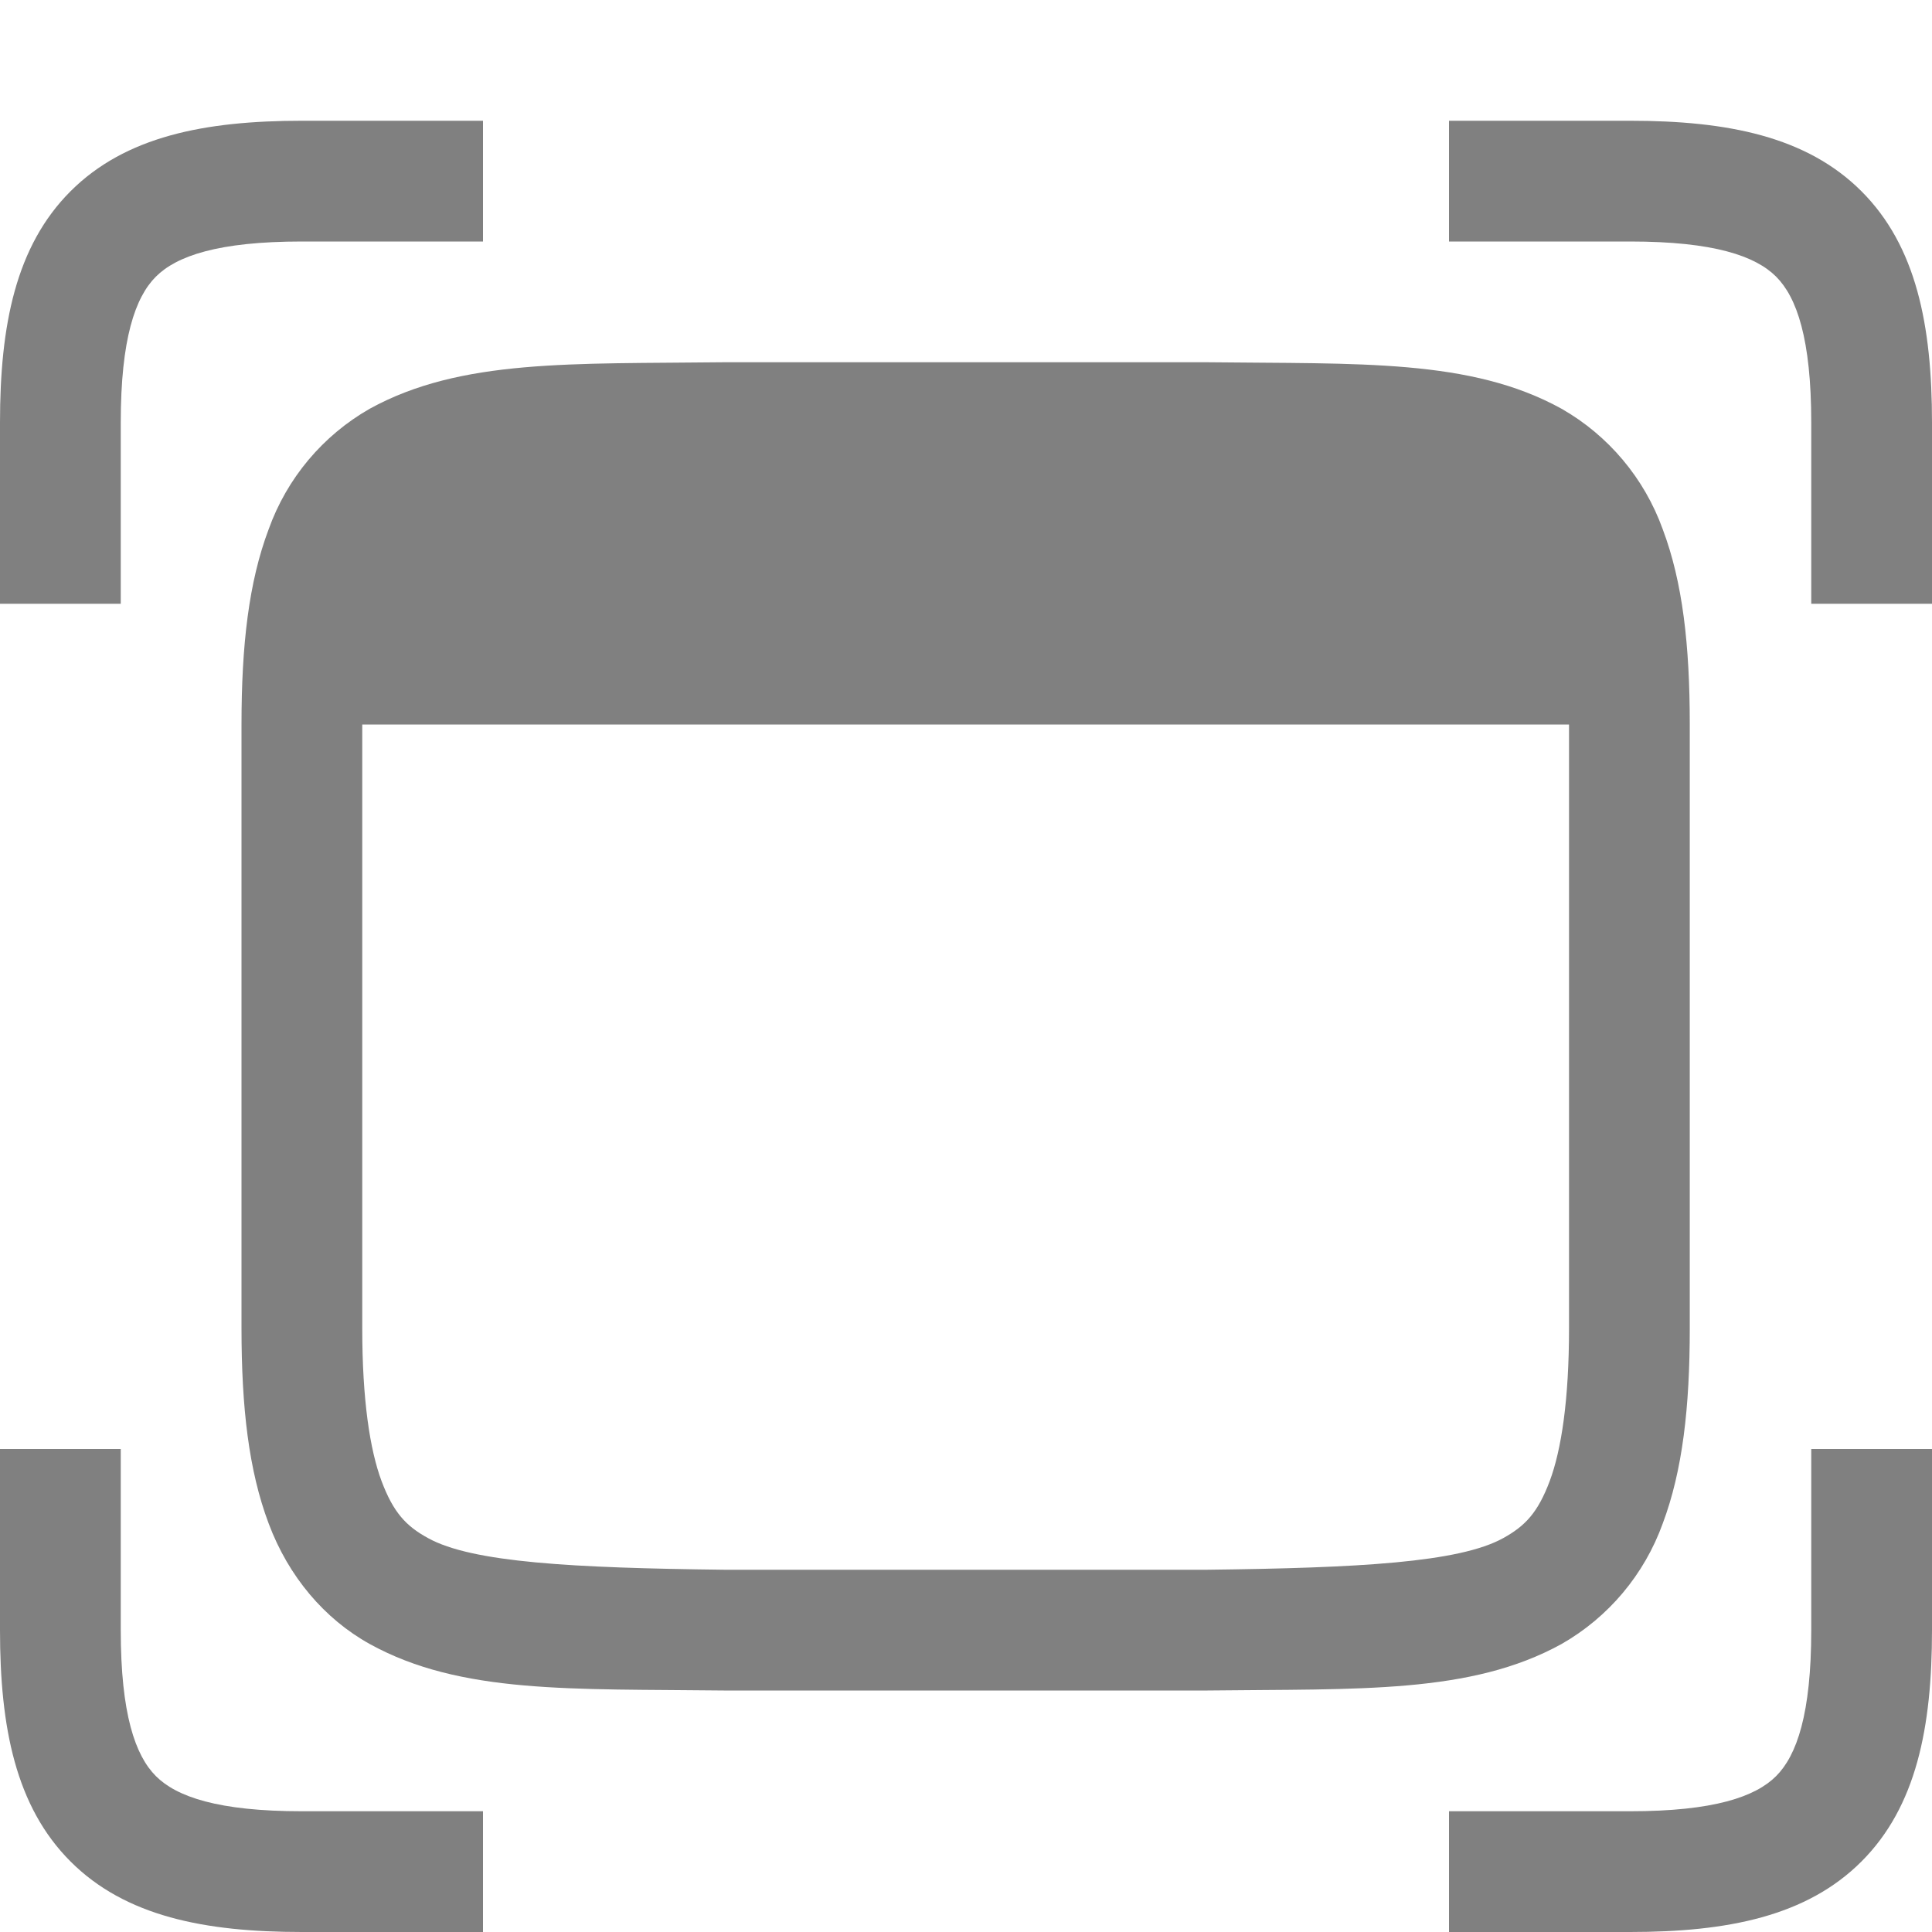
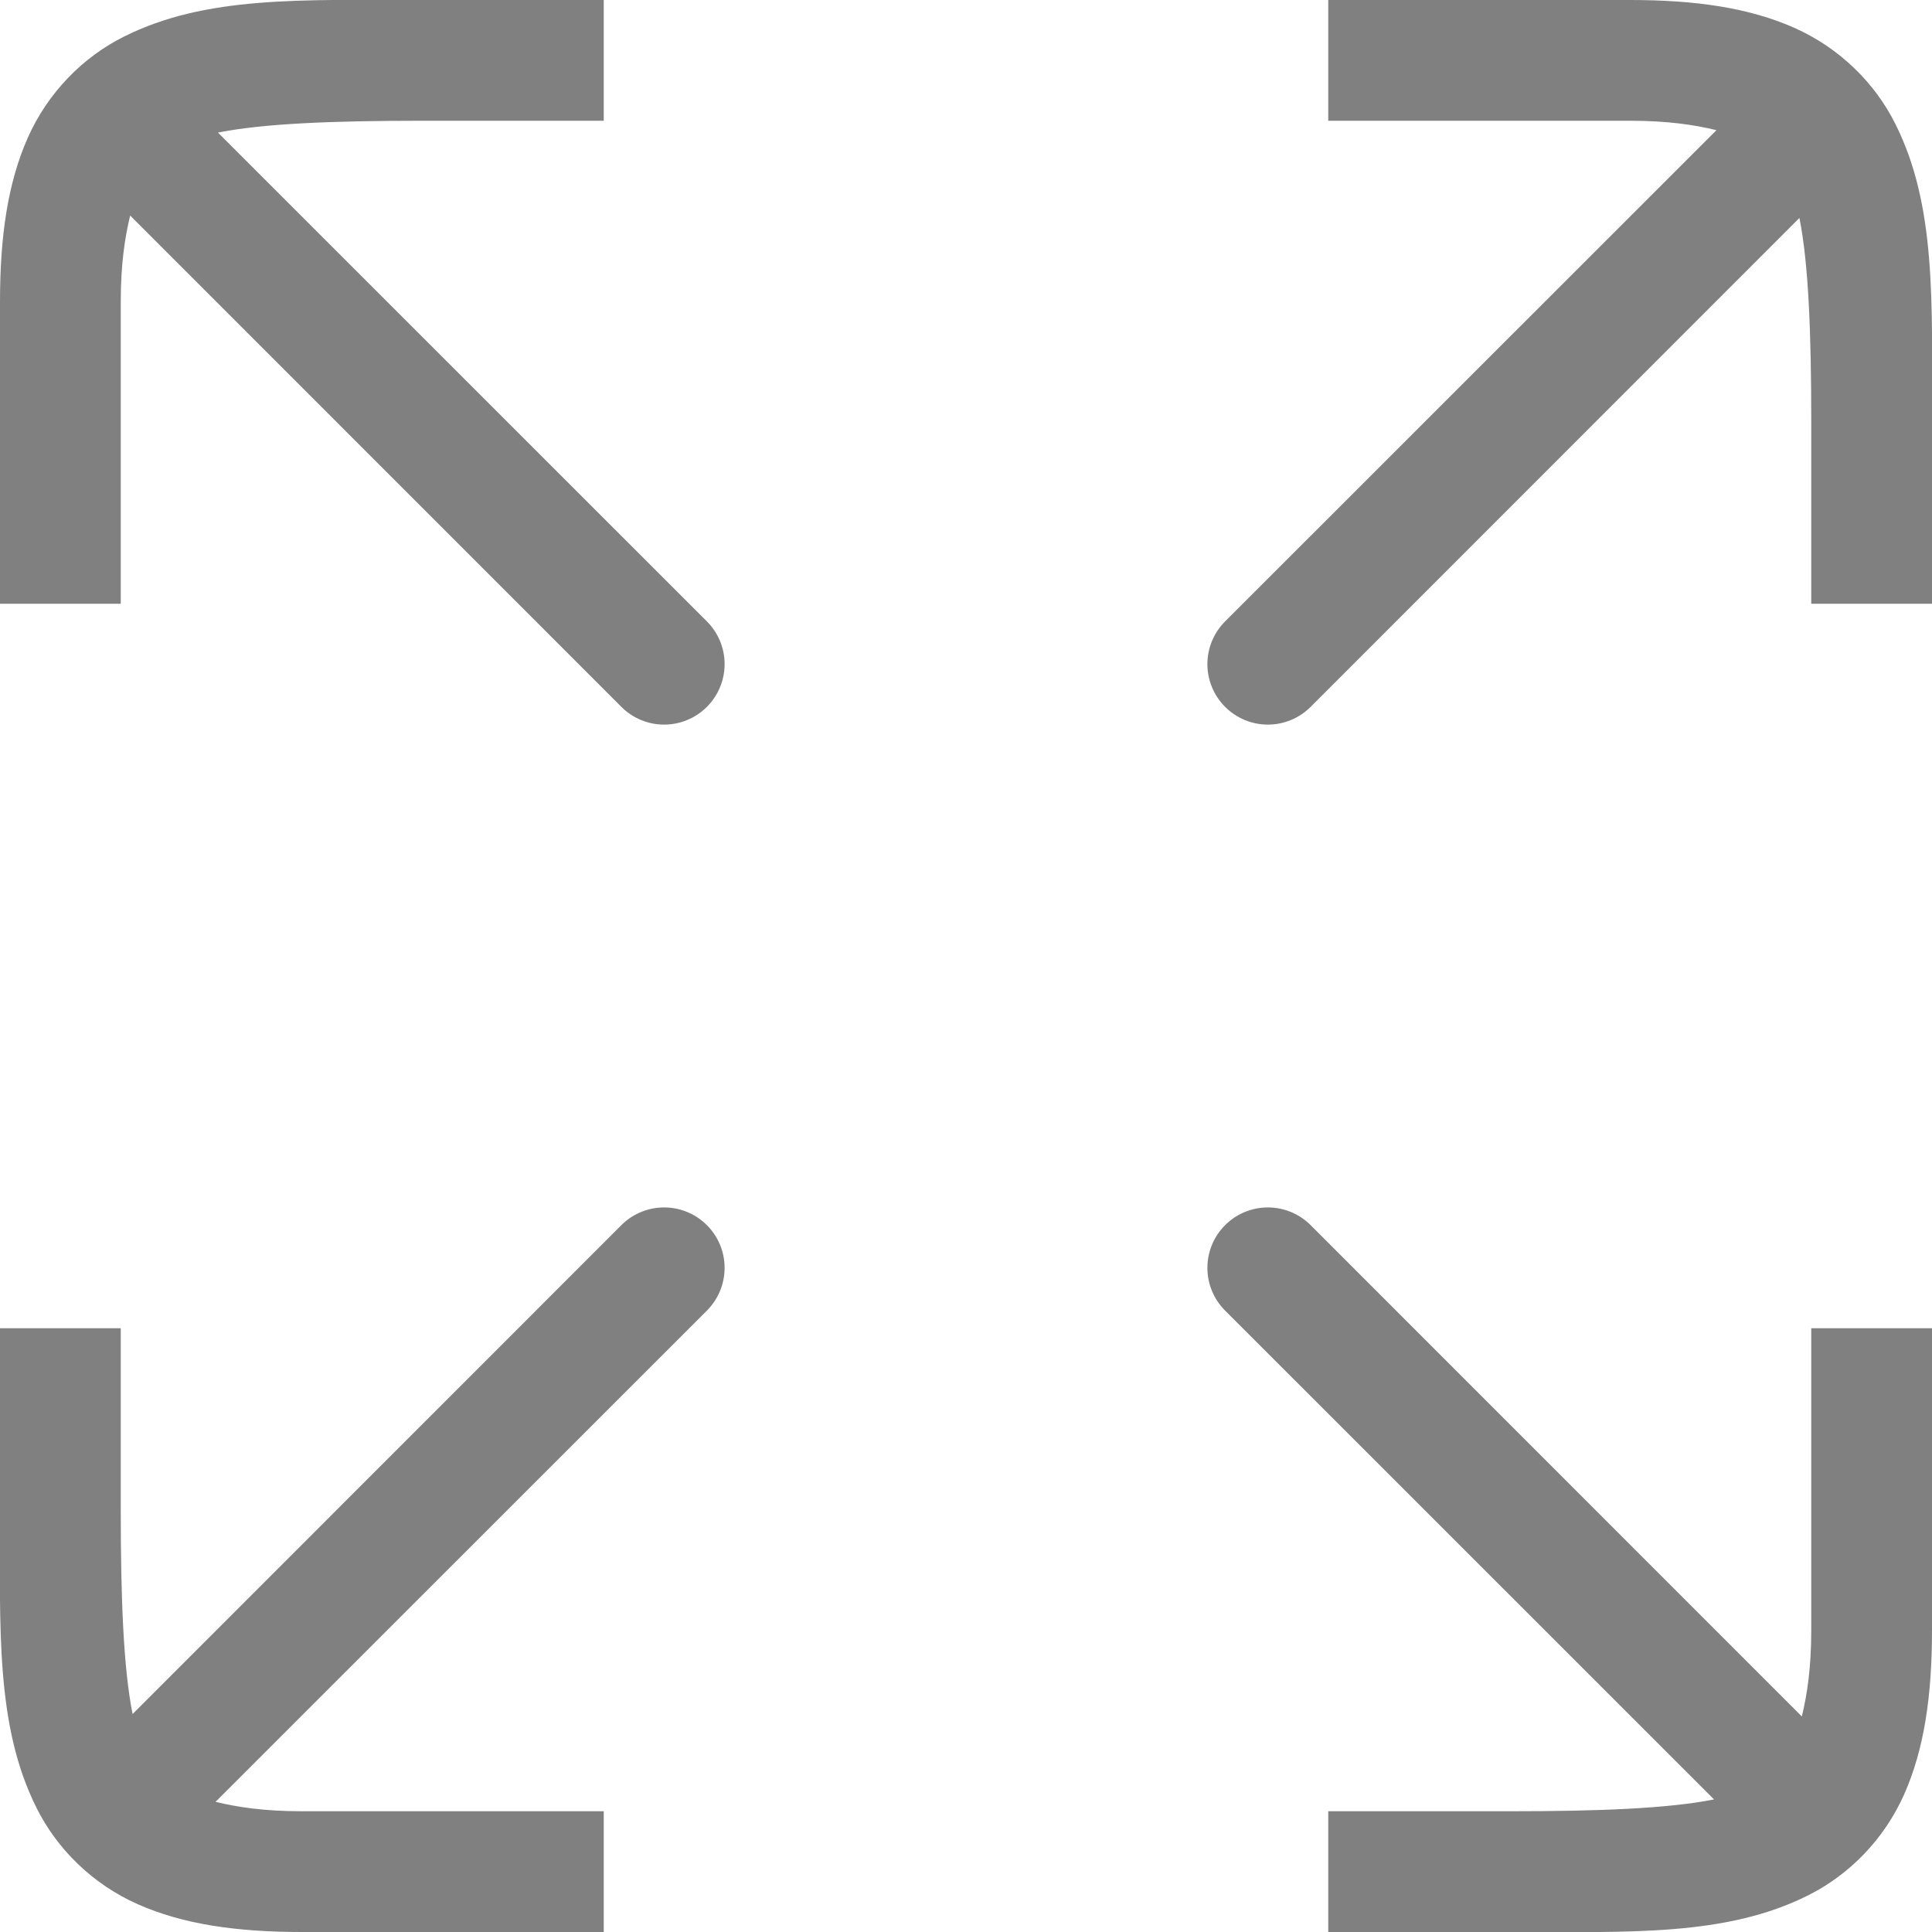
<svg xmlns="http://www.w3.org/2000/svg" height="16" width="16" version="1.1" id="svg8">
-   <path id="rect906" style="opacity:1;fill:#808080;fill-opacity:1;fill-rule:evenodd;stroke:none;stroke-width:0.75;stroke-linecap:square;stroke-linejoin:round;stroke-opacity:1" d="M 5.994 3 C 4.736 3.015 3.816 2.97 3.062 3.385 C 2.673 3.607 2.376 3.961 2.225 4.383 C 2.06 4.82 2 5.343 2 6 L 2 11 C 2 11.658 2.06 12.179 2.225 12.617 C 2.389 13.056 2.687 13.407 3.062 13.615 C 3.816 14.031 4.736 13.985 5.994 14 L 10 14 C 11.258 13.985 12.179 14.03 12.932 13.615 C 13.321 13.393 13.618 13.039 13.77 12.617 C 13.934 12.18 13.994 11.657 13.994 11 L 13.994 6 C 13.994 5.342 13.935 4.821 13.77 4.383 C 13.618 3.961 13.321 3.607 12.932 3.385 C 12.179 2.969 11.258 3.015 10 3 L 5.998 3 L 5.994 3 z M 3 6 L 12.994 6 L 12.994 11 C 12.994 11.592 12.931 12.006 12.834 12.266 C 12.736 12.526 12.632 12.637 12.449 12.738 C 12.084 12.94 11.254 12.985 9.994 13 L 6 13 C 4.741 12.985 3.91 12.94 3.545 12.738 C 3.362 12.638 3.258 12.526 3.16 12.266 C 3.063 12.006 3 11.592 3 11 L 3 6 z " />
  <defs id="defs12" />
-   <path style="color:#000000;font-style:normal;font-variant:normal;font-weight:normal;font-stretch:normal;font-size:medium;line-height:normal;font-family:sans-serif;font-variant-ligatures:normal;font-variant-position:normal;font-variant-caps:normal;font-variant-numeric:normal;font-variant-alternates:normal;font-variant-east-asian:normal;font-feature-settings:normal;font-variation-settings:normal;text-indent:0;text-align:start;text-decoration:none;text-decoration-line:none;text-decoration-style:solid;text-decoration-color:#000000;letter-spacing:normal;word-spacing:normal;text-transform:none;writing-mode:lr-tb;direction:ltr;text-orientation:mixed;dominant-baseline:auto;baseline-shift:baseline;text-anchor:start;white-space:normal;shape-padding:0;shape-margin:0;inline-size:0;clip-rule:nonzero;display:inline;overflow:visible;visibility:visible;isolation:auto;mix-blend-mode:normal;color-interpolation:sRGB;color-interpolation-filters:linearRGB;solid-color:#000000;solid-opacity:1;vector-effect:none;fill:#808080;fill-opacity:1;fill-rule:nonzero;stroke:none;stroke-width:1px;stroke-linecap:square;stroke-linejoin:round;stroke-miterlimit:4;stroke-dasharray:none;stroke-dashoffset:0;stroke-opacity:1;color-rendering:auto;image-rendering:auto;shape-rendering:auto;text-rendering:auto;enable-background:accumulate;stop-color:#000000;stop-opacity:1;opacity:1" d="M 2.5 1 C 1.694 1 1.038 1.13 0.584 1.584 C 0.13 2.038 0 2.694 0 3.5 L 0 4.5 L 0 5 L 1 5 L 1 4.5 L 1 3.5 C 1 2.806 1.12 2.462 1.291 2.291 C 1.462 2.12 1.806 2 2.5 2 L 3.5 2 L 4 2 L 4 1 L 3.5 1 L 2.5 1 z " id="path980" />
-   <path style="color:#000000;font-style:normal;font-variant:normal;font-weight:normal;font-stretch:normal;font-size:medium;line-height:normal;font-family:sans-serif;font-variant-ligatures:normal;font-variant-position:normal;font-variant-caps:normal;font-variant-numeric:normal;font-variant-alternates:normal;font-variant-east-asian:normal;font-feature-settings:normal;font-variation-settings:normal;text-indent:0;text-align:start;text-decoration:none;text-decoration-line:none;text-decoration-style:solid;text-decoration-color:#000000;letter-spacing:normal;word-spacing:normal;text-transform:none;writing-mode:lr-tb;direction:ltr;text-orientation:mixed;dominant-baseline:auto;baseline-shift:baseline;text-anchor:start;white-space:normal;shape-padding:0;shape-margin:0;inline-size:0;clip-rule:nonzero;display:inline;overflow:visible;visibility:visible;isolation:auto;mix-blend-mode:normal;color-interpolation:sRGB;color-interpolation-filters:linearRGB;solid-color:#000000;solid-opacity:1;vector-effect:none;fill:#808080;fill-opacity:1;fill-rule:nonzero;stroke:none;stroke-width:1px;stroke-linecap:square;stroke-linejoin:round;stroke-miterlimit:4;stroke-dasharray:none;stroke-dashoffset:0;stroke-opacity:1;color-rendering:auto;image-rendering:auto;shape-rendering:auto;text-rendering:auto;enable-background:accumulate;stop-color:#000000;stop-opacity:1;opacity:1" d="M 0 12 L 0 12.5 L 0 13.5 C 0 14.306 0.13 14.962 0.584 15.416 C 1.038 15.87 1.694 16 2.5 16 L 3.5 16 L 4 16 L 4 15 L 3.5 15 L 2.5 15 C 1.806 15 1.462 14.88 1.291 14.709 C 1.12 14.538 1 14.194 1 13.5 L 1 12.5 L 1 12 L 0 12 z " id="path992" />
-   <path style="color:#000000;font-style:normal;font-variant:normal;font-weight:normal;font-stretch:normal;font-size:medium;line-height:normal;font-family:sans-serif;font-variant-ligatures:normal;font-variant-position:normal;font-variant-caps:normal;font-variant-numeric:normal;font-variant-alternates:normal;font-variant-east-asian:normal;font-feature-settings:normal;font-variation-settings:normal;text-indent:0;text-align:start;text-decoration:none;text-decoration-line:none;text-decoration-style:solid;text-decoration-color:#000000;letter-spacing:normal;word-spacing:normal;text-transform:none;writing-mode:lr-tb;direction:ltr;text-orientation:mixed;dominant-baseline:auto;baseline-shift:baseline;text-anchor:start;white-space:normal;shape-padding:0;shape-margin:0;inline-size:0;clip-rule:nonzero;display:inline;overflow:visible;visibility:visible;isolation:auto;mix-blend-mode:normal;color-interpolation:sRGB;color-interpolation-filters:linearRGB;solid-color:#000000;solid-opacity:1;vector-effect:none;fill:#808080;fill-opacity:1;fill-rule:nonzero;stroke:none;stroke-width:1px;stroke-linecap:square;stroke-linejoin:round;stroke-miterlimit:4;stroke-dasharray:none;stroke-dashoffset:0;stroke-opacity:1;color-rendering:auto;image-rendering:auto;shape-rendering:auto;text-rendering:auto;enable-background:accumulate;stop-color:#000000;stop-opacity:1;opacity:1" d="M 15 12 L 15 12.5 L 15 13.5 C 15 14.194 14.88 14.538 14.709 14.709 C 14.538 14.88 14.194 15 13.5 15 L 12.5 15 L 12 15 L 12 16 L 12.5 16 L 13.5 16 C 14.306 16 14.962 15.87 15.416 15.416 C 15.87 14.962 16 14.306 16 13.5 L 16 12.5 L 16 12 L 15 12 z " id="path988" />
-   <path style="color:#000000;font-style:normal;font-variant:normal;font-weight:normal;font-stretch:normal;font-size:medium;line-height:normal;font-family:sans-serif;font-variant-ligatures:normal;font-variant-position:normal;font-variant-caps:normal;font-variant-numeric:normal;font-variant-alternates:normal;font-variant-east-asian:normal;font-feature-settings:normal;font-variation-settings:normal;text-indent:0;text-align:start;text-decoration:none;text-decoration-line:none;text-decoration-style:solid;text-decoration-color:#000000;letter-spacing:normal;word-spacing:normal;text-transform:none;writing-mode:lr-tb;direction:ltr;text-orientation:mixed;dominant-baseline:auto;baseline-shift:baseline;text-anchor:start;white-space:normal;shape-padding:0;shape-margin:0;inline-size:0;clip-rule:nonzero;display:inline;overflow:visible;visibility:visible;isolation:auto;mix-blend-mode:normal;color-interpolation:sRGB;color-interpolation-filters:linearRGB;solid-color:#000000;solid-opacity:1;vector-effect:none;fill:#808080;fill-opacity:1;fill-rule:nonzero;stroke:none;stroke-width:1px;stroke-linecap:square;stroke-linejoin:round;stroke-miterlimit:4;stroke-dasharray:none;stroke-dashoffset:0;stroke-opacity:1;color-rendering:auto;image-rendering:auto;shape-rendering:auto;text-rendering:auto;enable-background:accumulate;stop-color:#000000;stop-opacity:1;opacity:1" d="M 12 1 L 12 2 L 12.5 2 L 13.5 2 C 14.194 2 14.538 2.12 14.709 2.291 C 14.88 2.462 15 2.806 15 3.5 L 15 4.5 L 15 5 L 16 5 L 16 4.5 L 16 3.5 C 16 2.694 15.87 2.038 15.416 1.584 C 14.962 1.13 14.306 1 13.5 1 L 12.5 1 L 12 1 z " id="path984" />
+   <path id="path846" style="color:#000000;font-style:normal;font-variant:normal;font-weight:normal;font-stretch:normal;font-size:medium;line-height:normal;font-family:sans-serif;font-variant-ligatures:normal;font-variant-position:normal;font-variant-caps:normal;font-variant-numeric:normal;font-variant-alternates:normal;font-variant-east-asian:normal;font-feature-settings:normal;font-variation-settings:normal;text-indent:0;text-align:start;text-decoration:none;text-decoration-line:none;text-decoration-style:solid;text-decoration-color:#000000;letter-spacing:normal;word-spacing:normal;text-transform:none;writing-mode:lr-tb;direction:ltr;text-orientation:mixed;dominant-baseline:auto;baseline-shift:baseline;text-anchor:start;white-space:normal;shape-padding:0;shape-margin:0;inline-size:0;clip-rule:nonzero;display:inline;overflow:visible;visibility:visible;isolation:auto;mix-blend-mode:normal;color-interpolation:sRGB;color-interpolation-filters:linearRGB;solid-color:#000000;solid-opacity:1;vector-effect:none;fill:#808080;fill-opacity:1;fill-rule:nonzero;stroke:none;stroke-width:1px;stroke-linecap:square;stroke-linejoin:miter;stroke-miterlimit:4;stroke-dasharray:none;stroke-dashoffset:0;stroke-opacity:1;color-rendering:auto;image-rendering:auto;shape-rendering:auto;text-rendering:auto;enable-background:accumulate;stop-color:#000000;stop-opacity:1;opacity:1" d="M 3.5 0 C 2.5 0 1.706 -0.037 1.027 0.303 C 0.688 0.472 0.397 0.765 0.23 1.141 C 0.064 1.516 0 1.958 0 2.5 L 0 4.5 L 0 5 L 1 5 L 1 4.5 L 1 2.5 C 1 2.187 1.034 1.967 1.078 1.785 L 5.146 5.854 A 0.5 0.5 0 0 0 5.854 5.854 A 0.5 0.5 0 0 0 5.854 5.146 L 1.805 1.098 C 2.186 1.022 2.761 1 3.5 1 L 4.5 1 L 5 1 L 5 0 L 4.5 0 L 3.5 0 z M 11 0 L 11 1 L 11.5 1 L 13.5 1 C 13.813 1 14.033 1.034 14.215 1.078 L 10.146 5.146 A 0.5 0.5 0 0 0 10.146 5.854 A 0.5 0.5 0 0 0 10.854 5.854 L 14.902 1.805 C 14.978 2.186 15 2.761 15 3.5 L 15 4.5 L 15 5 L 16 5 L 16 4.5 L 16 3.5 C 16 2.5 16.037 1.706 15.697 1.027 C 15.528 0.688 15.235 0.397 14.859 0.23 C 14.484 0.064 14.042 0 13.5 0 L 11.5 0 L 11 0 z M 5.477 10 A 0.5 0.5 0 0 0 5.146 10.146 L 1.098 14.195 C 1.022 13.814 1 13.239 1 12.5 L 1 11.5 L 1 11 L 0 11 L 0 11.5 L 0 12.5 C 0 13.5 -0.037 14.294 0.303 14.973 C 0.472 15.312 0.765 15.603 1.141 15.77 C 1.516 15.936 1.958 16 2.5 16 L 4.5 16 L 5 16 L 5 15 L 4.5 15 L 2.5 15 C 2.187 15 1.967 14.966 1.785 14.922 L 5.854 10.854 A 0.5 0.5 0 0 0 5.854 10.146 A 0.5 0.5 0 0 0 5.477 10 z M 10.477 10 A 0.5 0.5 0 0 0 10.146 10.146 A 0.5 0.5 0 0 0 10.146 10.854 L 14.195 14.902 C 13.814 14.978 13.239 15 12.5 15 L 11.5 15 L 11 15 L 11 16 L 11.5 16 L 12.5 16 C 13.5 16 14.294 16.037 14.973 15.697 C 15.312 15.528 15.603 15.235 15.77 14.859 C 15.936 14.484 16 14.042 16 13.5 L 16 11.5 L 16 11 L 15 11 L 15 11.5 L 15 13.5 C 15 13.813 14.966 14.033 14.922 14.215 L 10.854 10.146 A 0.5 0.5 0 0 0 10.477 10 z " />
</svg>
